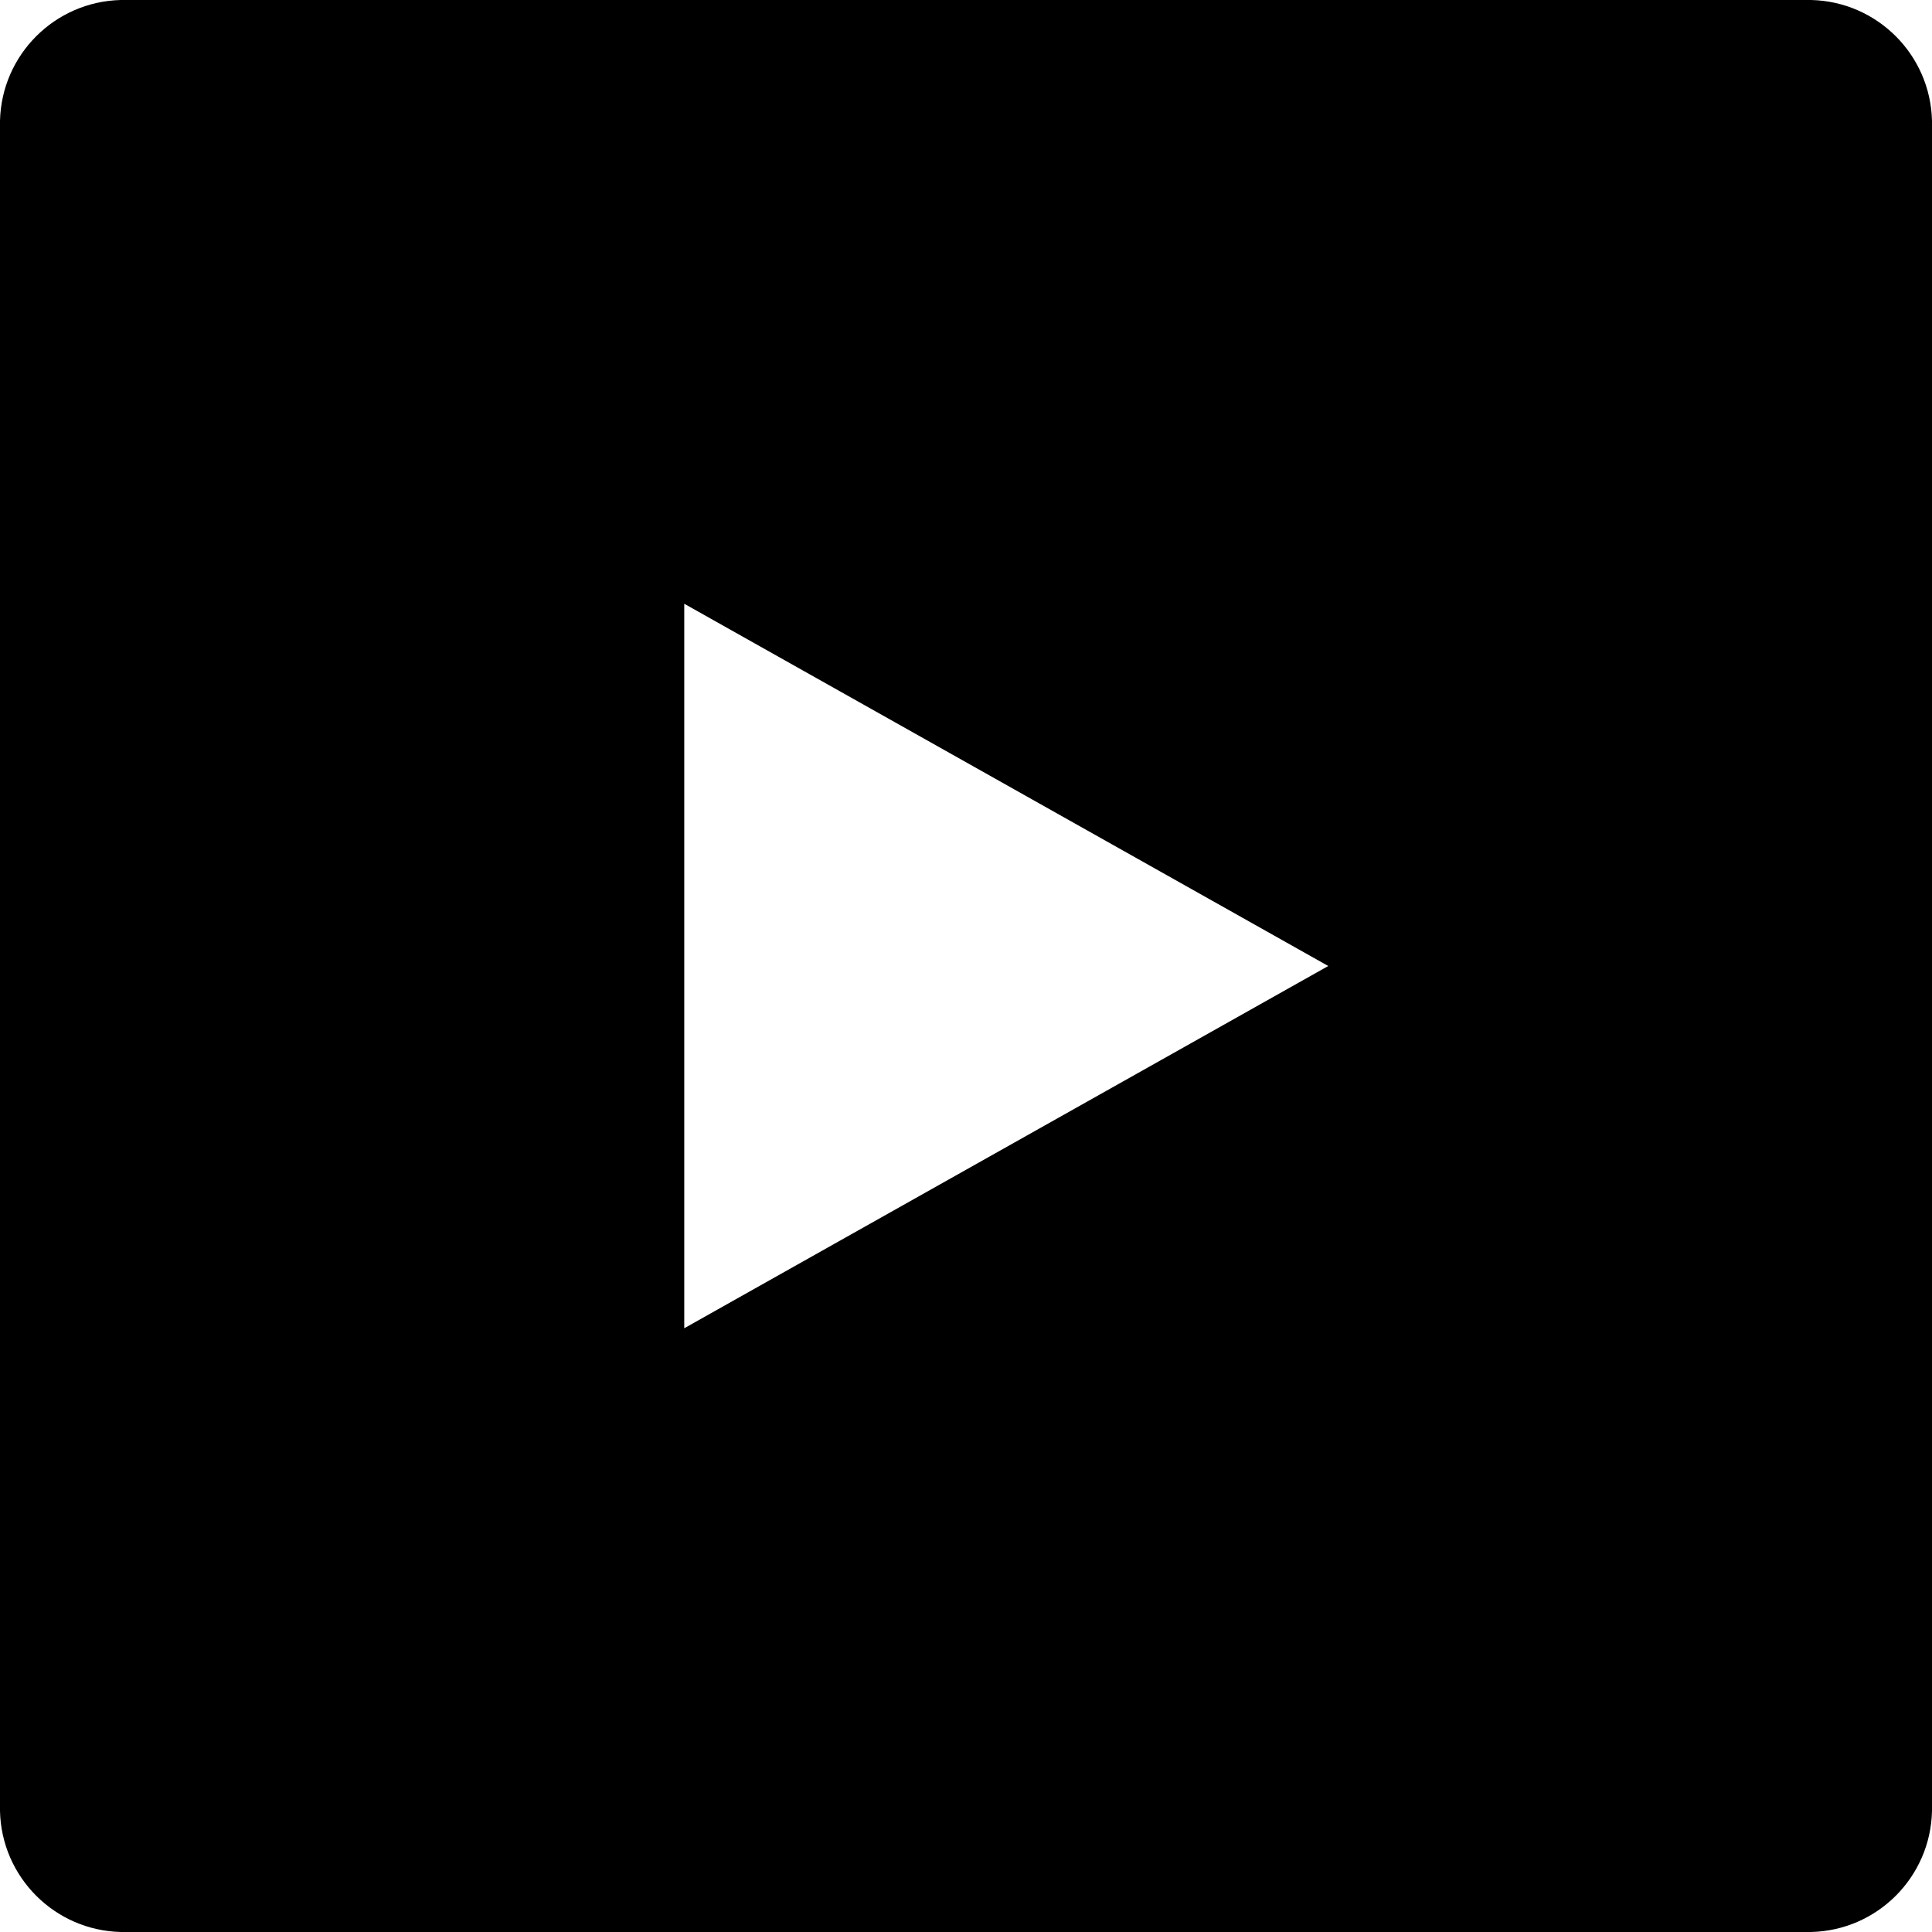
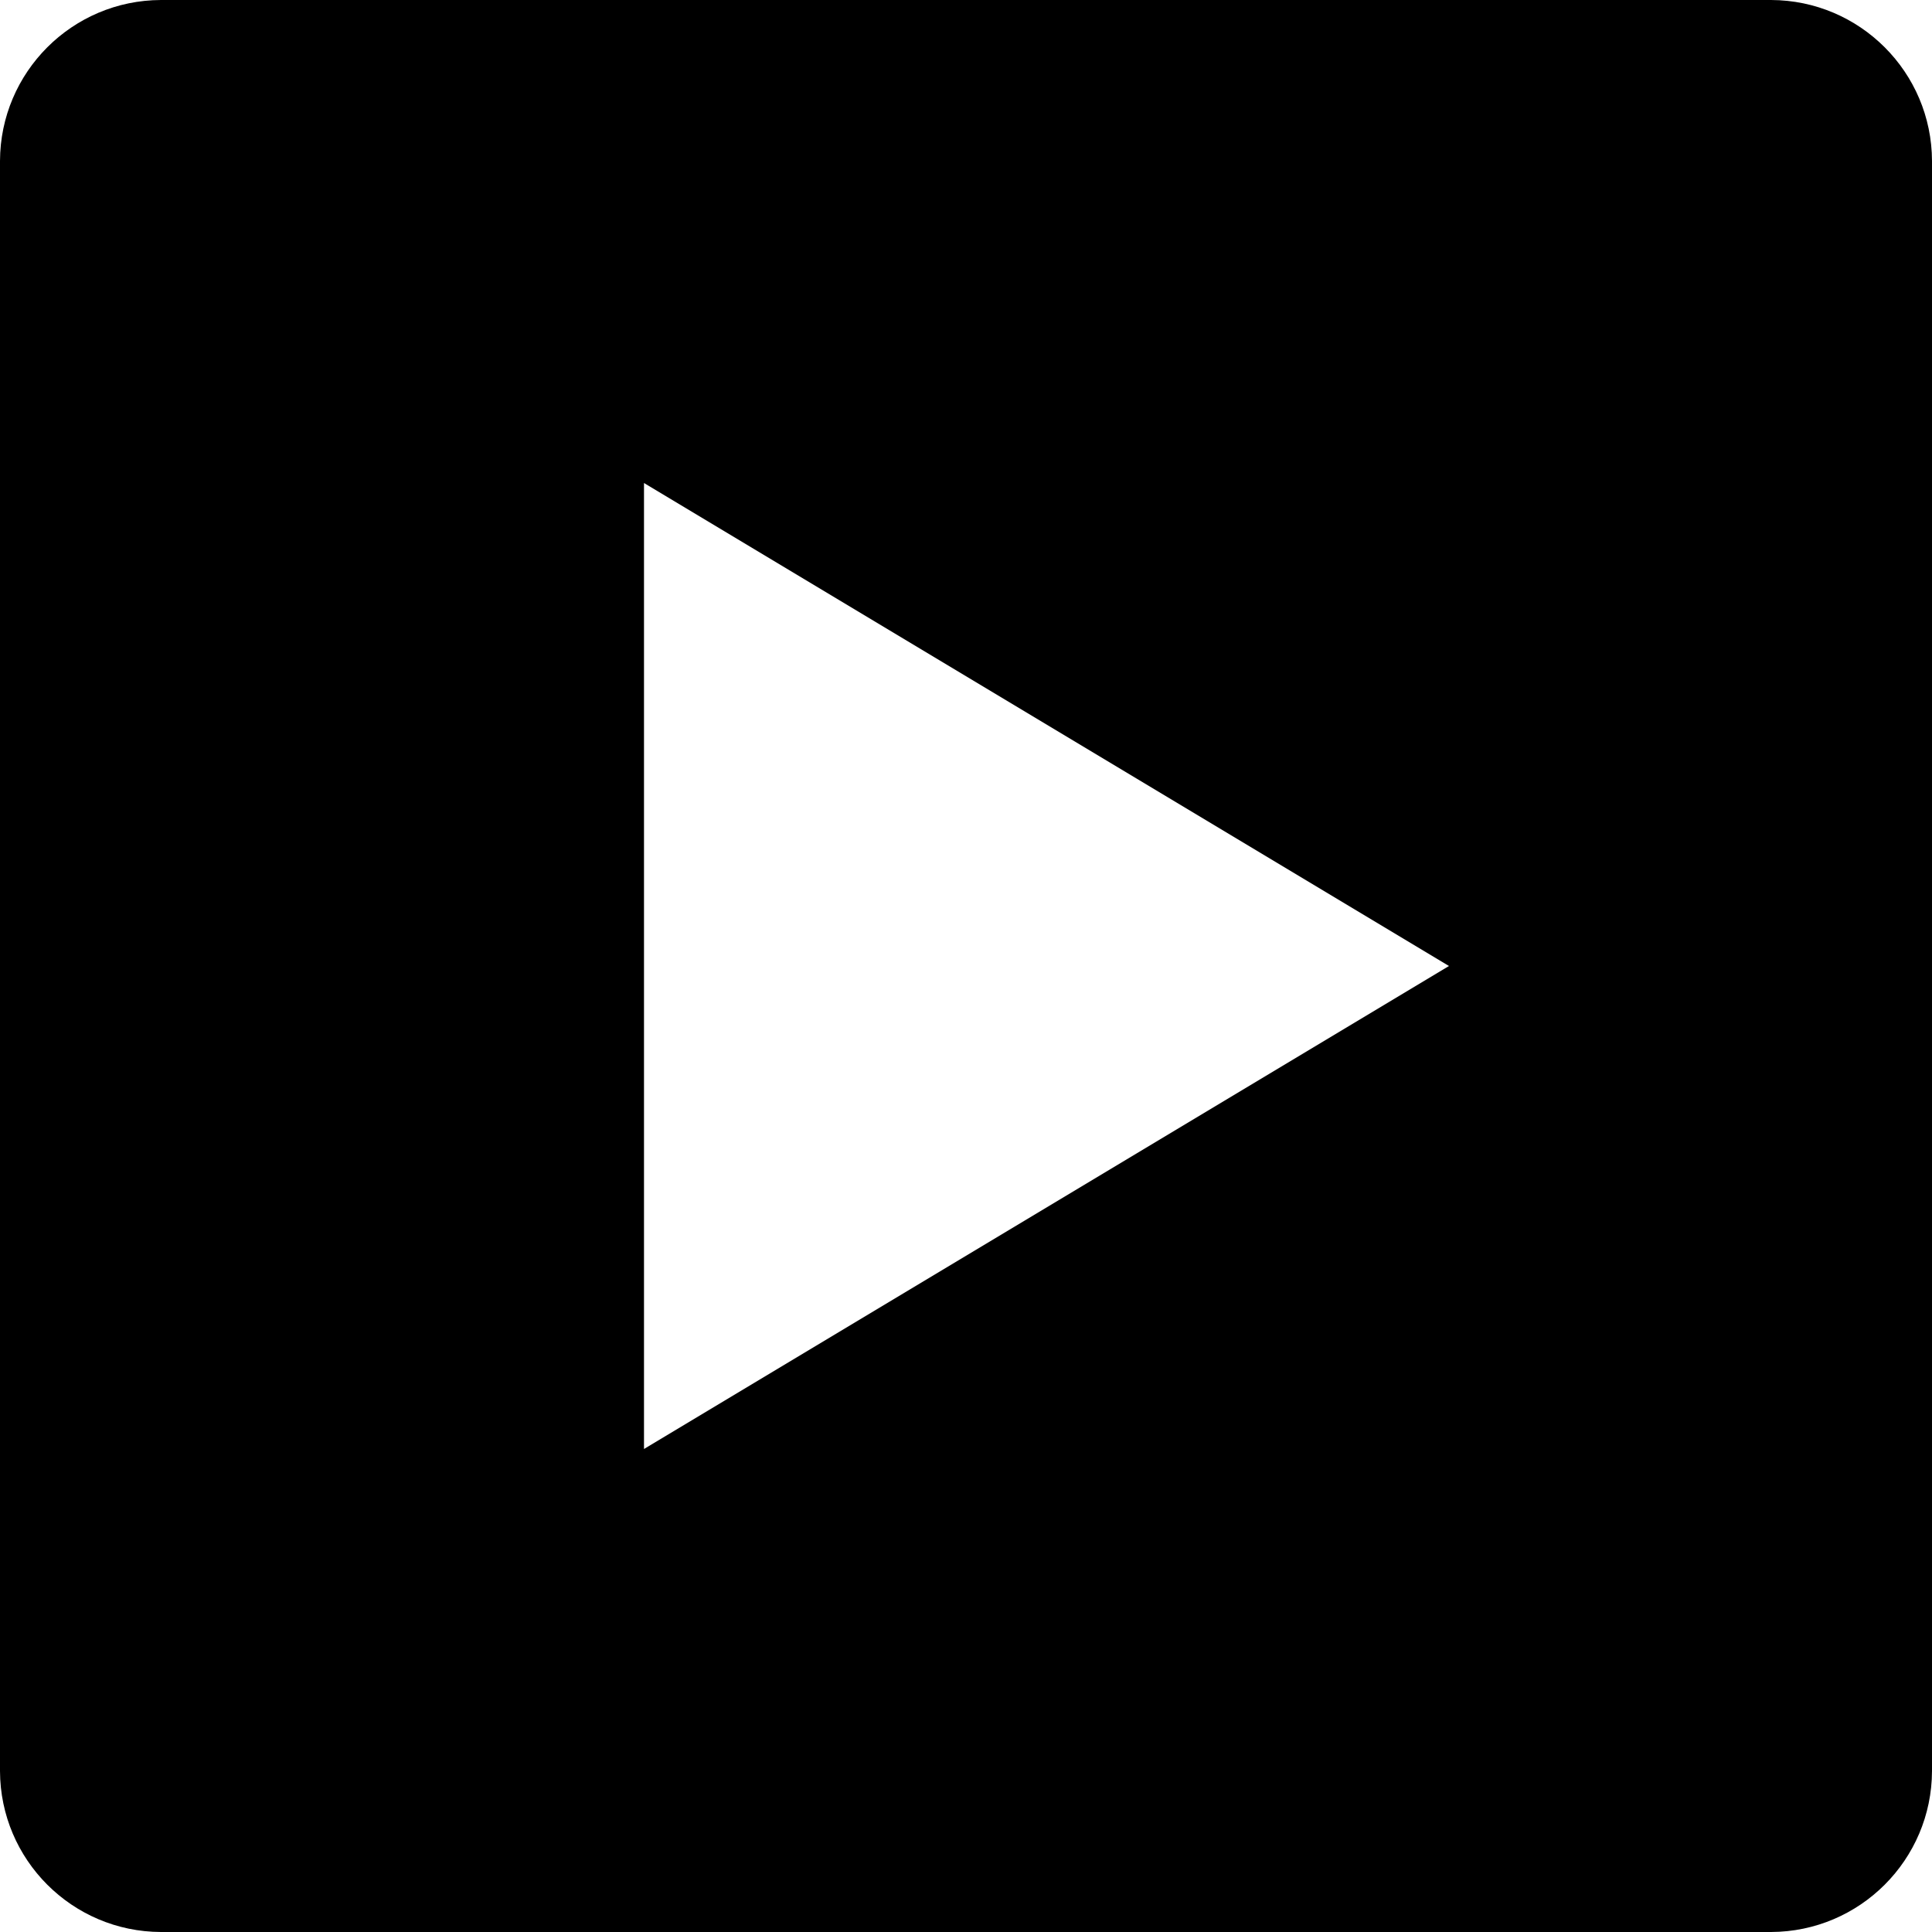
- <svg xmlns="http://www.w3.org/2000/svg" width="auto" viewBox="0 0 48 48">
-   <path d="M45 0H3a3.076 3.076 0 00-3 3v42a3.076 3.076 0 003 3h42a3.076 3.076 0 003-3V3a3.076 3.076 0 00-3-3zM17 33V15l16 9z" />
+ <svg xmlns="http://www.w3.org/2000/svg" width="auto" focusable="false" aria-hidden="true" viewBox="0 0 24 24">
+   <path d="M22,0H2A2.006,2.006,0,0,0,0,2V22a2.006,2.006,0,0,0,2,2H22a2.006,2.006,0,0,0,2-2V2A2.006,2.006,0,0,0,22,0ZM8,18V6l10,6Z" />
</svg>
